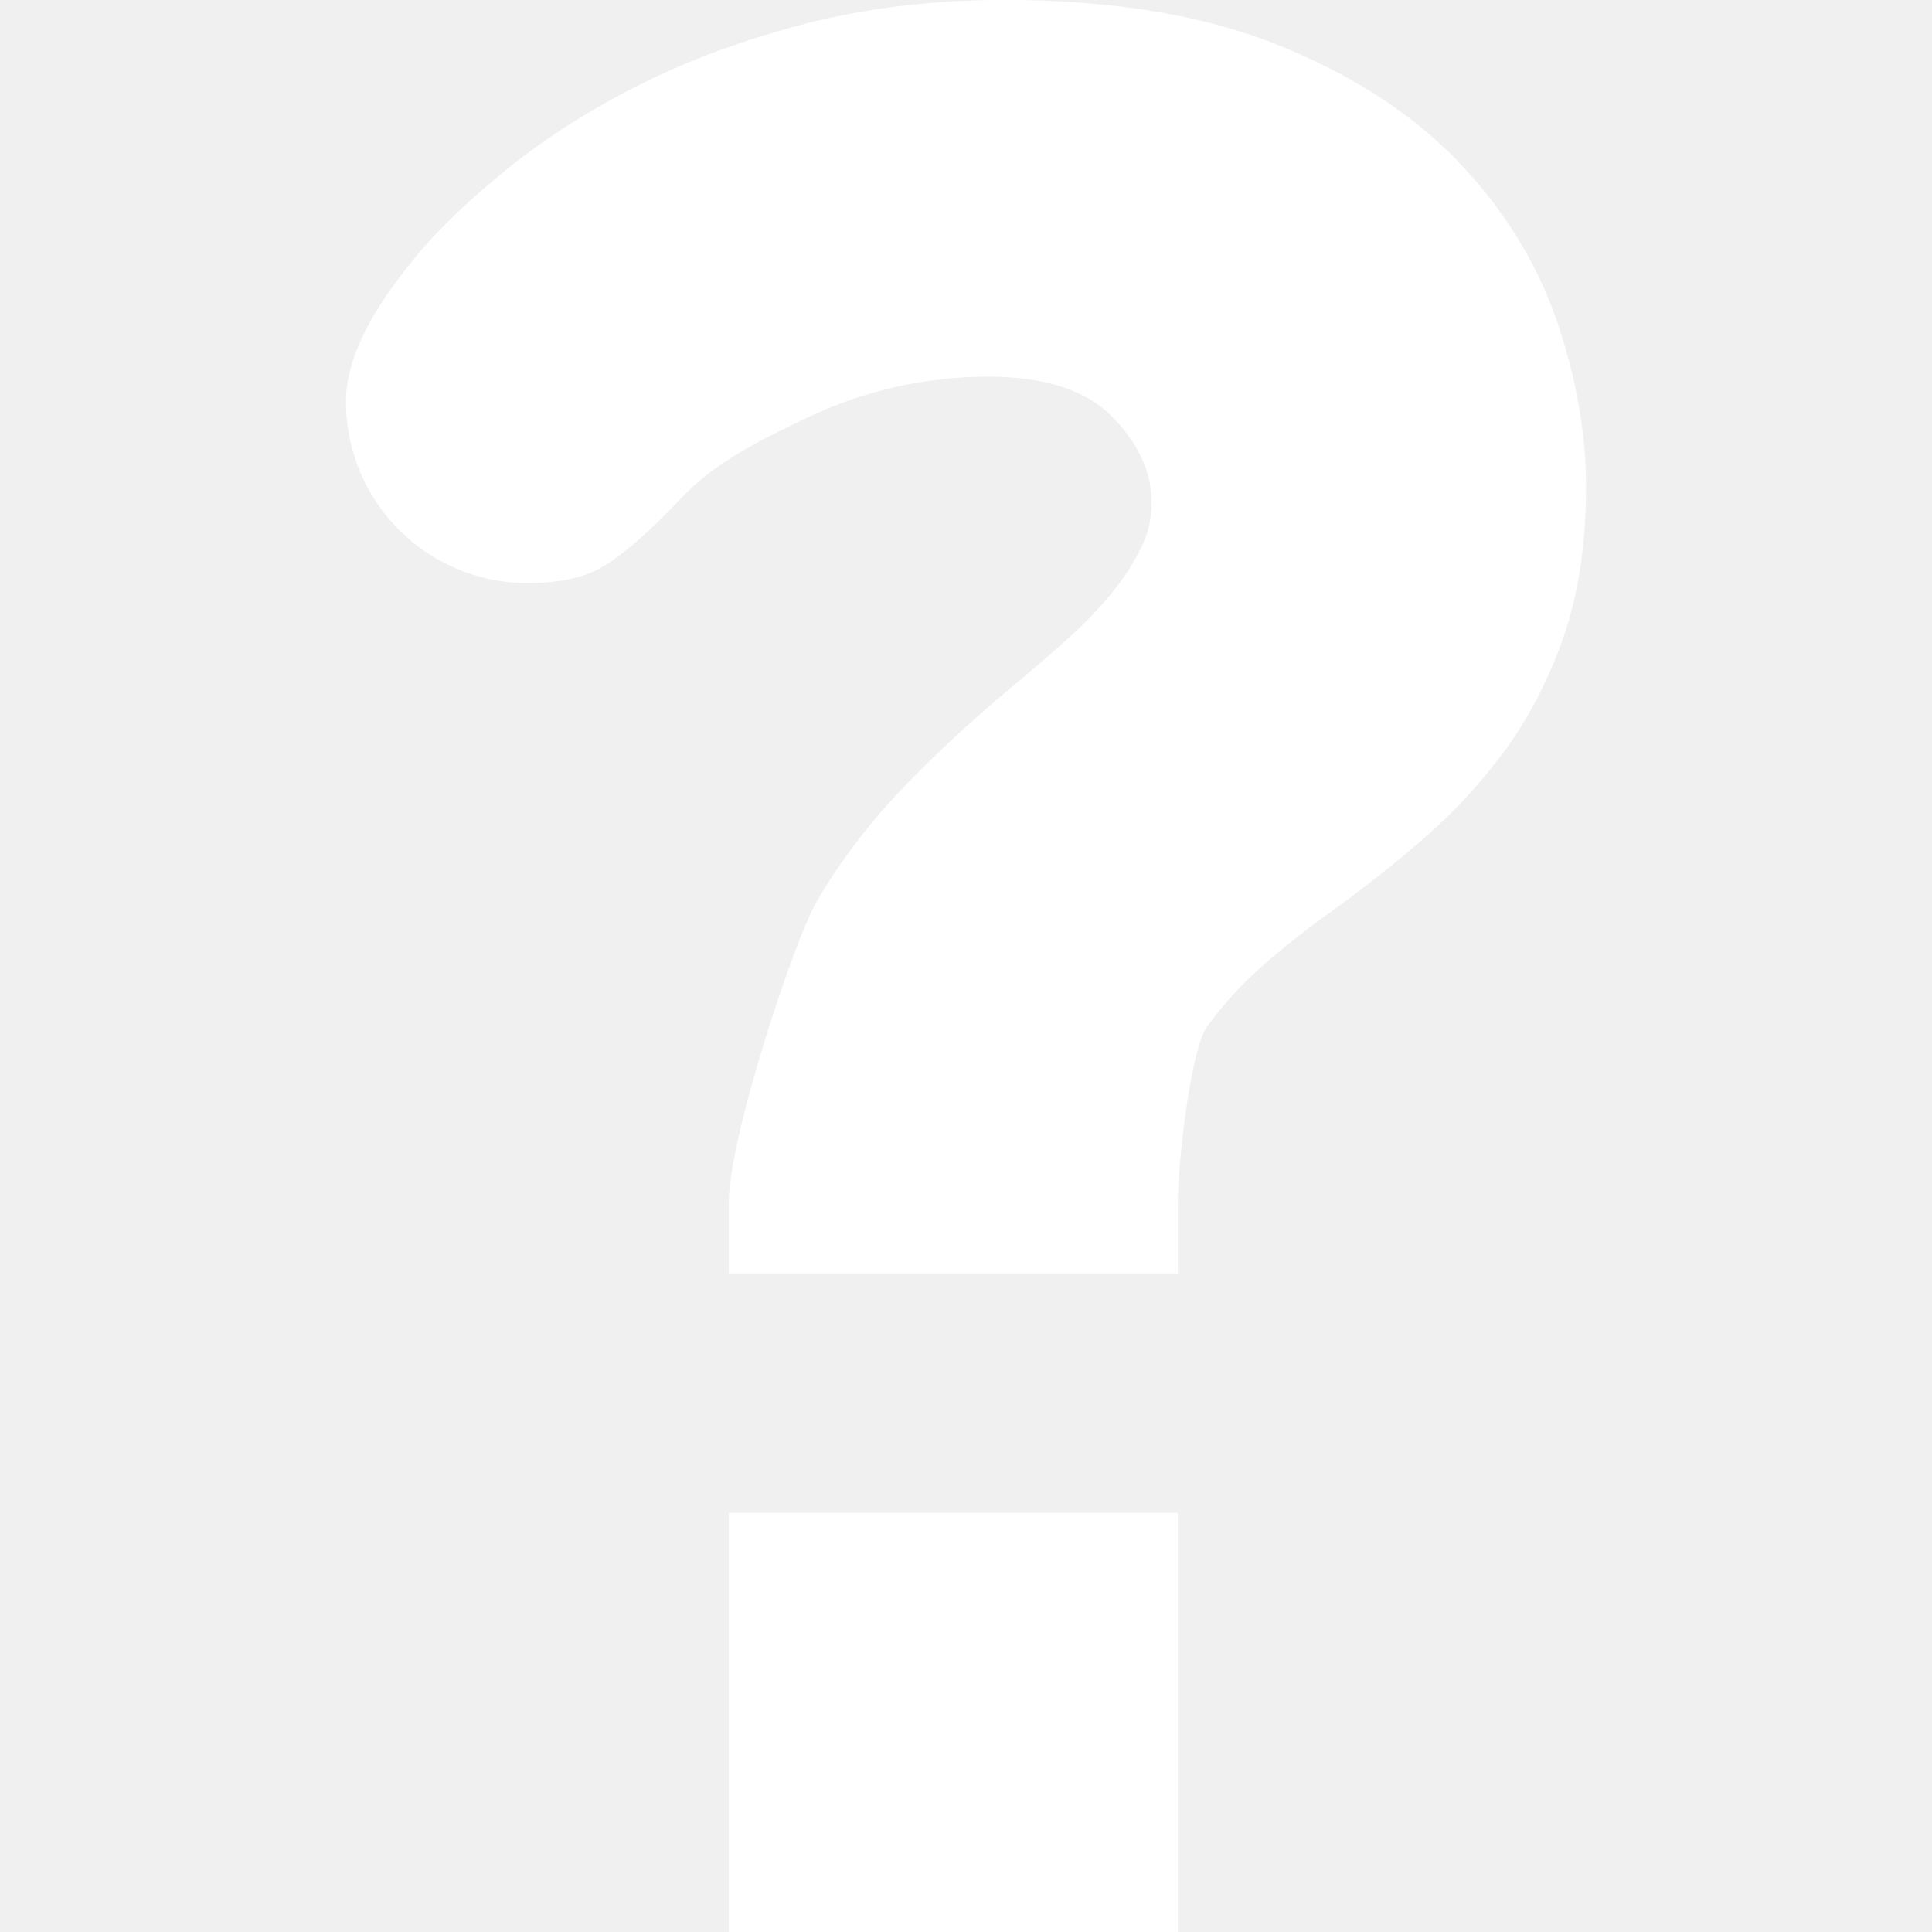
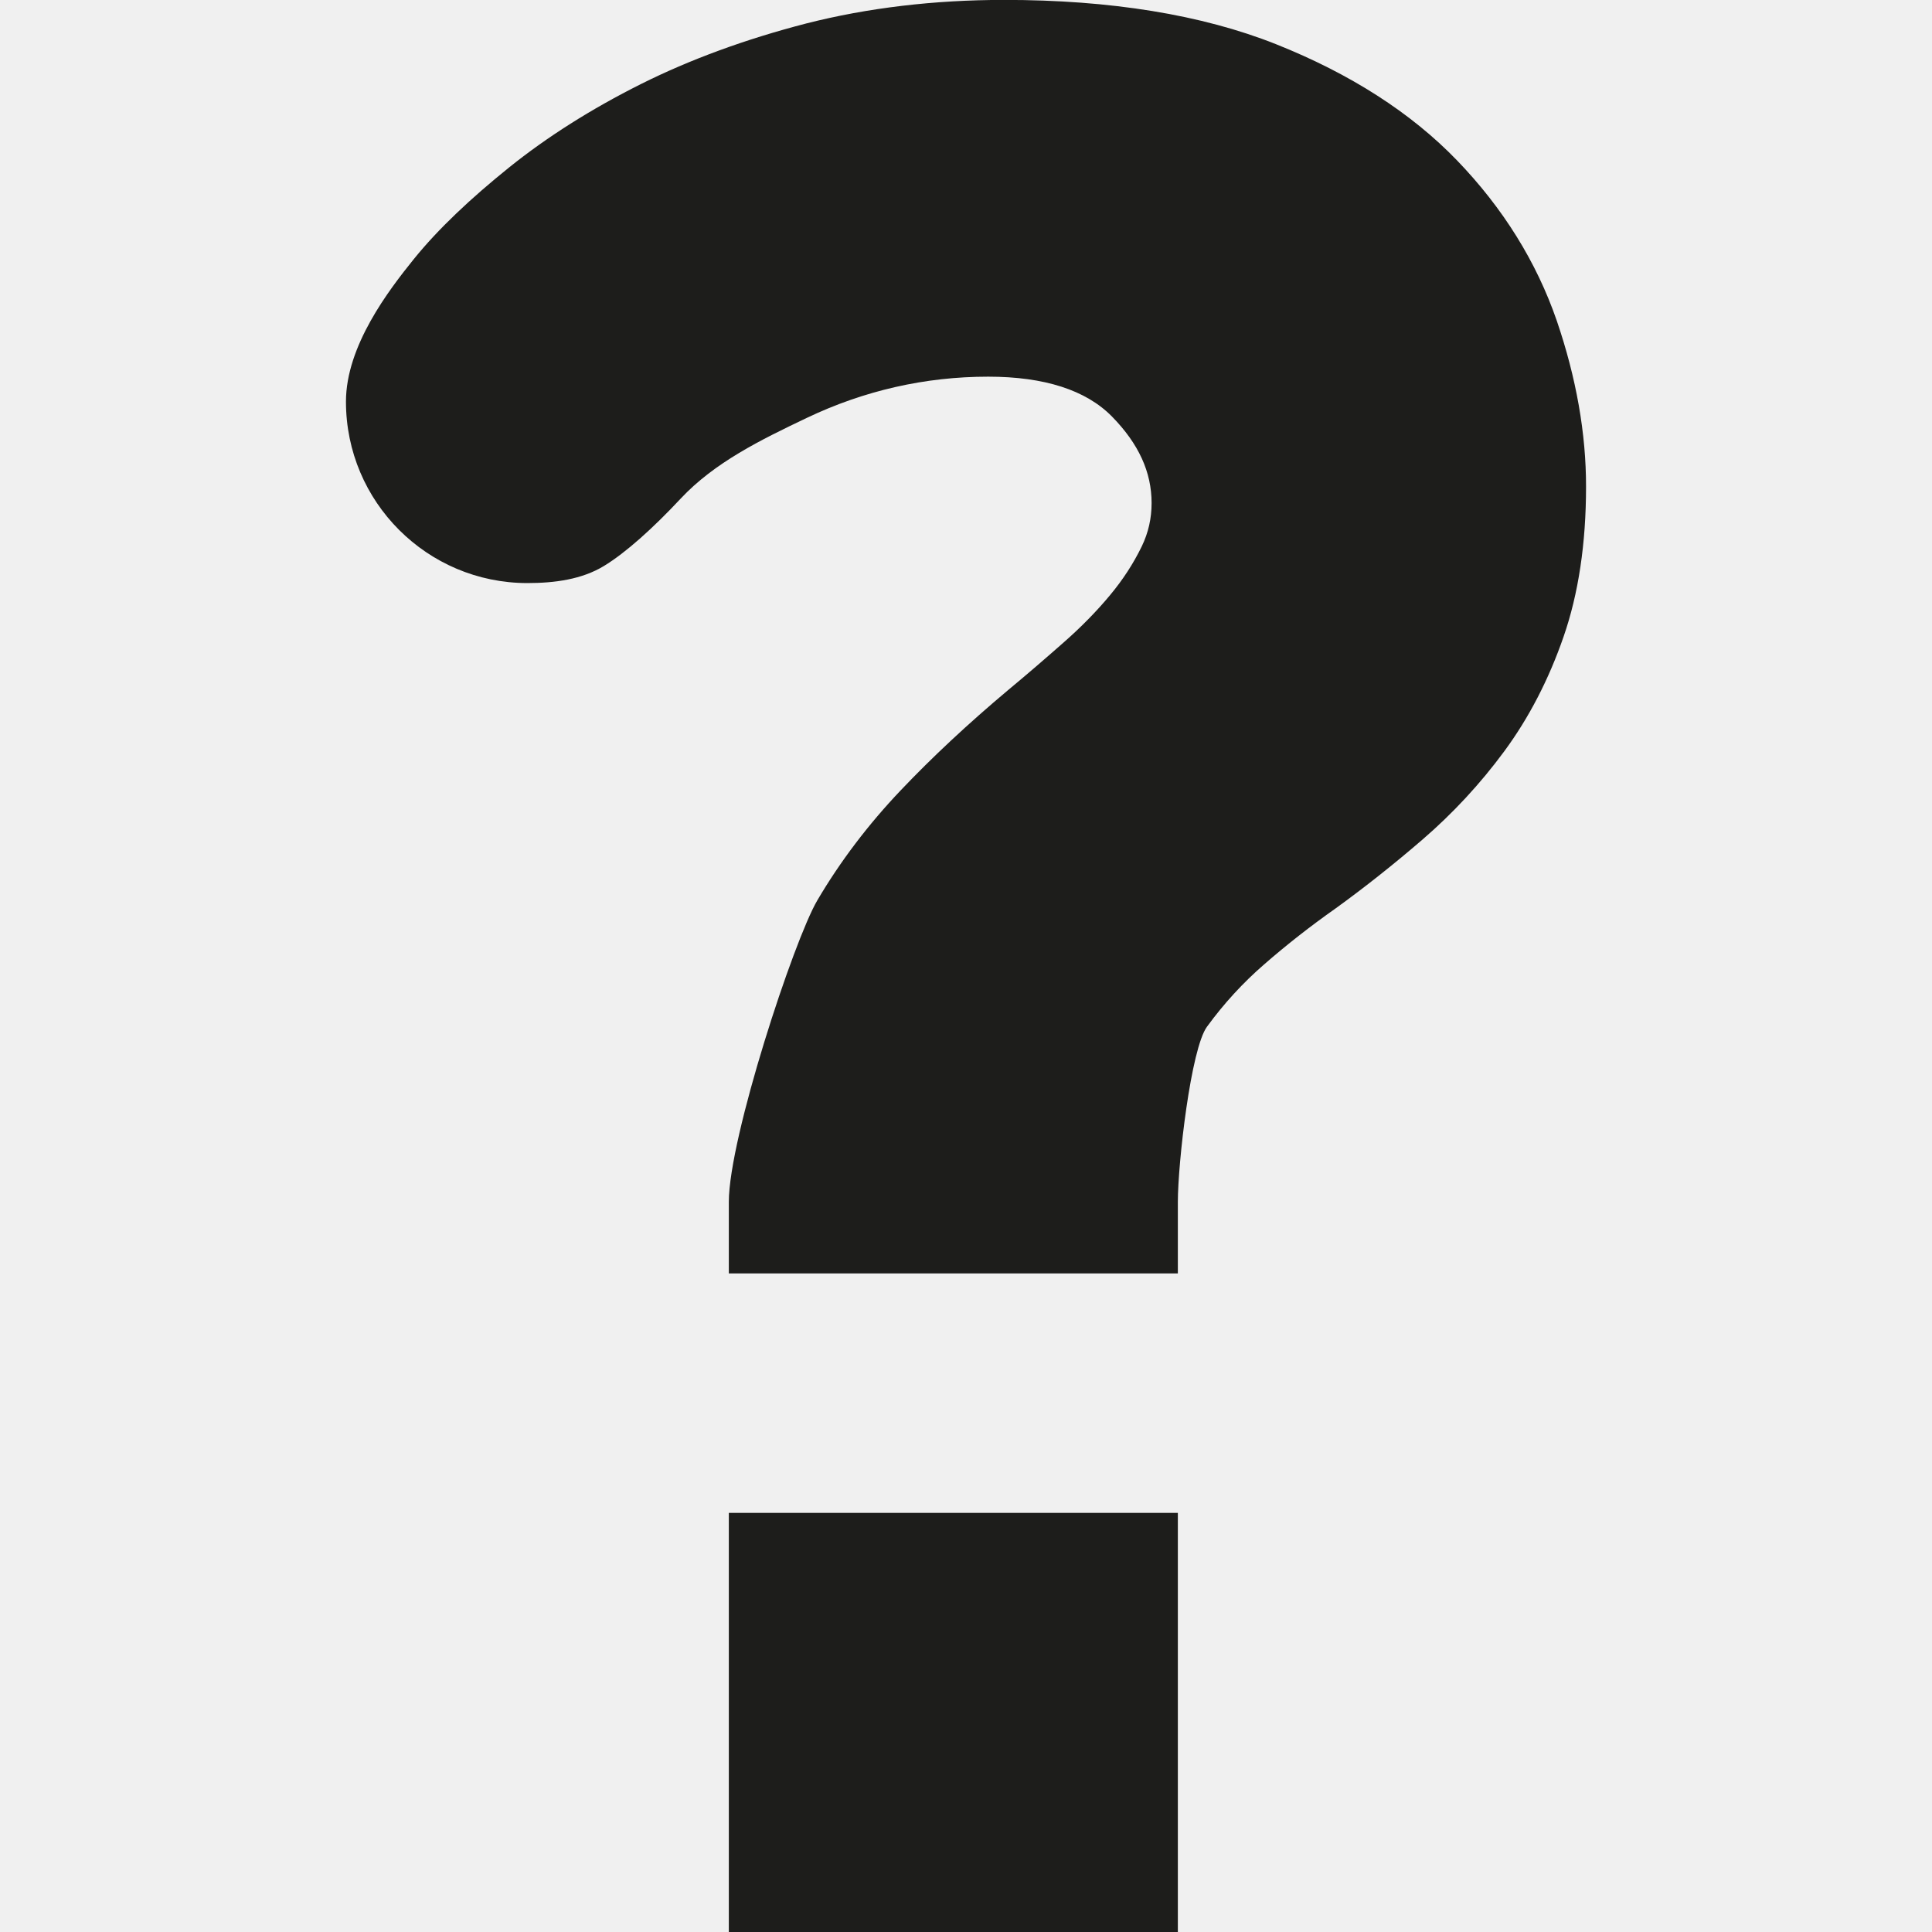
<svg xmlns="http://www.w3.org/2000/svg" version="1.1" id="question-layer" x="0px" y="0px" width="64.54" height="64.54" viewBox="0 0 64.54 64.54" xml:space="preserve">
  <defs id="defs8" />
  <rect id="frame_70_" style="fill:none" width="100" height="100" x="-28.21" y="-18.46" />
-   <path style="fill:#ffffff" d="m 24.347,50.54 h 15 v 14 h -15 v -14 z m 27.658,-39.827 c -0.676,-1.96 -1.795,-3.761 -3.331,-5.354 -1.532,-1.589 -3.568,-2.896 -6.056,-3.886 -2.467,-0.979 -5.519,-1.476 -9.068,-1.476 -2.343,0 -4.566,0.265 -6.617,0.787 -2.03,0.525 -3.888,1.206 -5.522,2.024 -1.655,0.829 -3.139,1.768 -4.407,2.788 -1.275,1.027 -2.361,2.045 -3.184,3.064 -0.826,1.025 -2.263,2.891 -2.263,4.757 0,3.346 2.713,6.061 6.061,6.061 0.914,0 1.822,-0.124 2.555,-0.57 0.728,-0.441 1.646,-1.268 2.559,-2.245 1.137,-1.217 2.691,-1.974 4.22,-2.703 1.917,-0.914 3.956,-1.377 6.06,-1.377 1.877,0 3.269,0.449 4.136,1.333 0.891,0.91 1.322,1.854 1.322,2.889 0,0.511 -0.107,0.987 -0.328,1.446 -0.277,0.571 -0.631,1.115 -1.054,1.623 -0.449,0.542 -0.97,1.073 -1.55,1.582 -0.631,0.557 -1.248,1.088 -1.863,1.598 -1.334,1.12 -2.538,2.244 -3.578,3.339 -1.091,1.146 -2.03,2.385 -2.794,3.684 -0.783,1.334 -2.956,7.932 -2.956,10.074 v 2.389 h 15 v -2.389 c 0,-1.293 0.434,-5.123 0.975,-5.855 0.562,-0.771 1.203,-1.469 1.906,-2.078 0.747,-0.652 1.547,-1.279 2.389,-1.872 0.963,-0.696 1.938,-1.468 2.898,-2.296 1.02,-0.879 1.938,-1.87 2.734,-2.95 0.82,-1.111 1.488,-2.398 1.981,-3.824 0.5,-1.436 0.753,-3.123 0.753,-5.013 0.003,-1.779 -0.327,-3.645 -0.978,-5.55 z" id="path4" />
+   <path style="fill:#1d1d1b" d="m 24.347,50.54 h 15 v 14 h -15 v -14 z m 27.658,-39.827 c -0.676,-1.96 -1.795,-3.761 -3.331,-5.354 -1.532,-1.589 -3.568,-2.896 -6.056,-3.886 -2.467,-0.979 -5.519,-1.476 -9.068,-1.476 -2.343,0 -4.566,0.265 -6.617,0.787 -2.03,0.525 -3.888,1.206 -5.522,2.024 -1.655,0.829 -3.139,1.768 -4.407,2.788 -1.275,1.027 -2.361,2.045 -3.184,3.064 -0.826,1.025 -2.263,2.891 -2.263,4.757 0,3.346 2.713,6.061 6.061,6.061 0.914,0 1.822,-0.124 2.555,-0.57 0.728,-0.441 1.646,-1.268 2.559,-2.245 1.137,-1.217 2.691,-1.974 4.22,-2.703 1.917,-0.914 3.956,-1.377 6.06,-1.377 1.877,0 3.269,0.449 4.136,1.333 0.891,0.91 1.322,1.854 1.322,2.889 0,0.511 -0.107,0.987 -0.328,1.446 -0.277,0.571 -0.631,1.115 -1.054,1.623 -0.449,0.542 -0.97,1.073 -1.55,1.582 -0.631,0.557 -1.248,1.088 -1.863,1.598 -1.334,1.12 -2.538,2.244 -3.578,3.339 -1.091,1.146 -2.03,2.385 -2.794,3.684 -0.783,1.334 -2.956,7.932 -2.956,10.074 v 2.389 h 15 v -2.389 c 0,-1.293 0.434,-5.123 0.975,-5.855 0.562,-0.771 1.203,-1.469 1.906,-2.078 0.747,-0.652 1.547,-1.279 2.389,-1.872 0.963,-0.696 1.938,-1.468 2.898,-2.296 1.02,-0.879 1.938,-1.87 2.734,-2.95 0.82,-1.111 1.488,-2.398 1.981,-3.824 0.5,-1.436 0.753,-3.123 0.753,-5.013 0.003,-1.779 -0.327,-3.645 -0.978,-5.55 z" id="path4" />
</svg>
